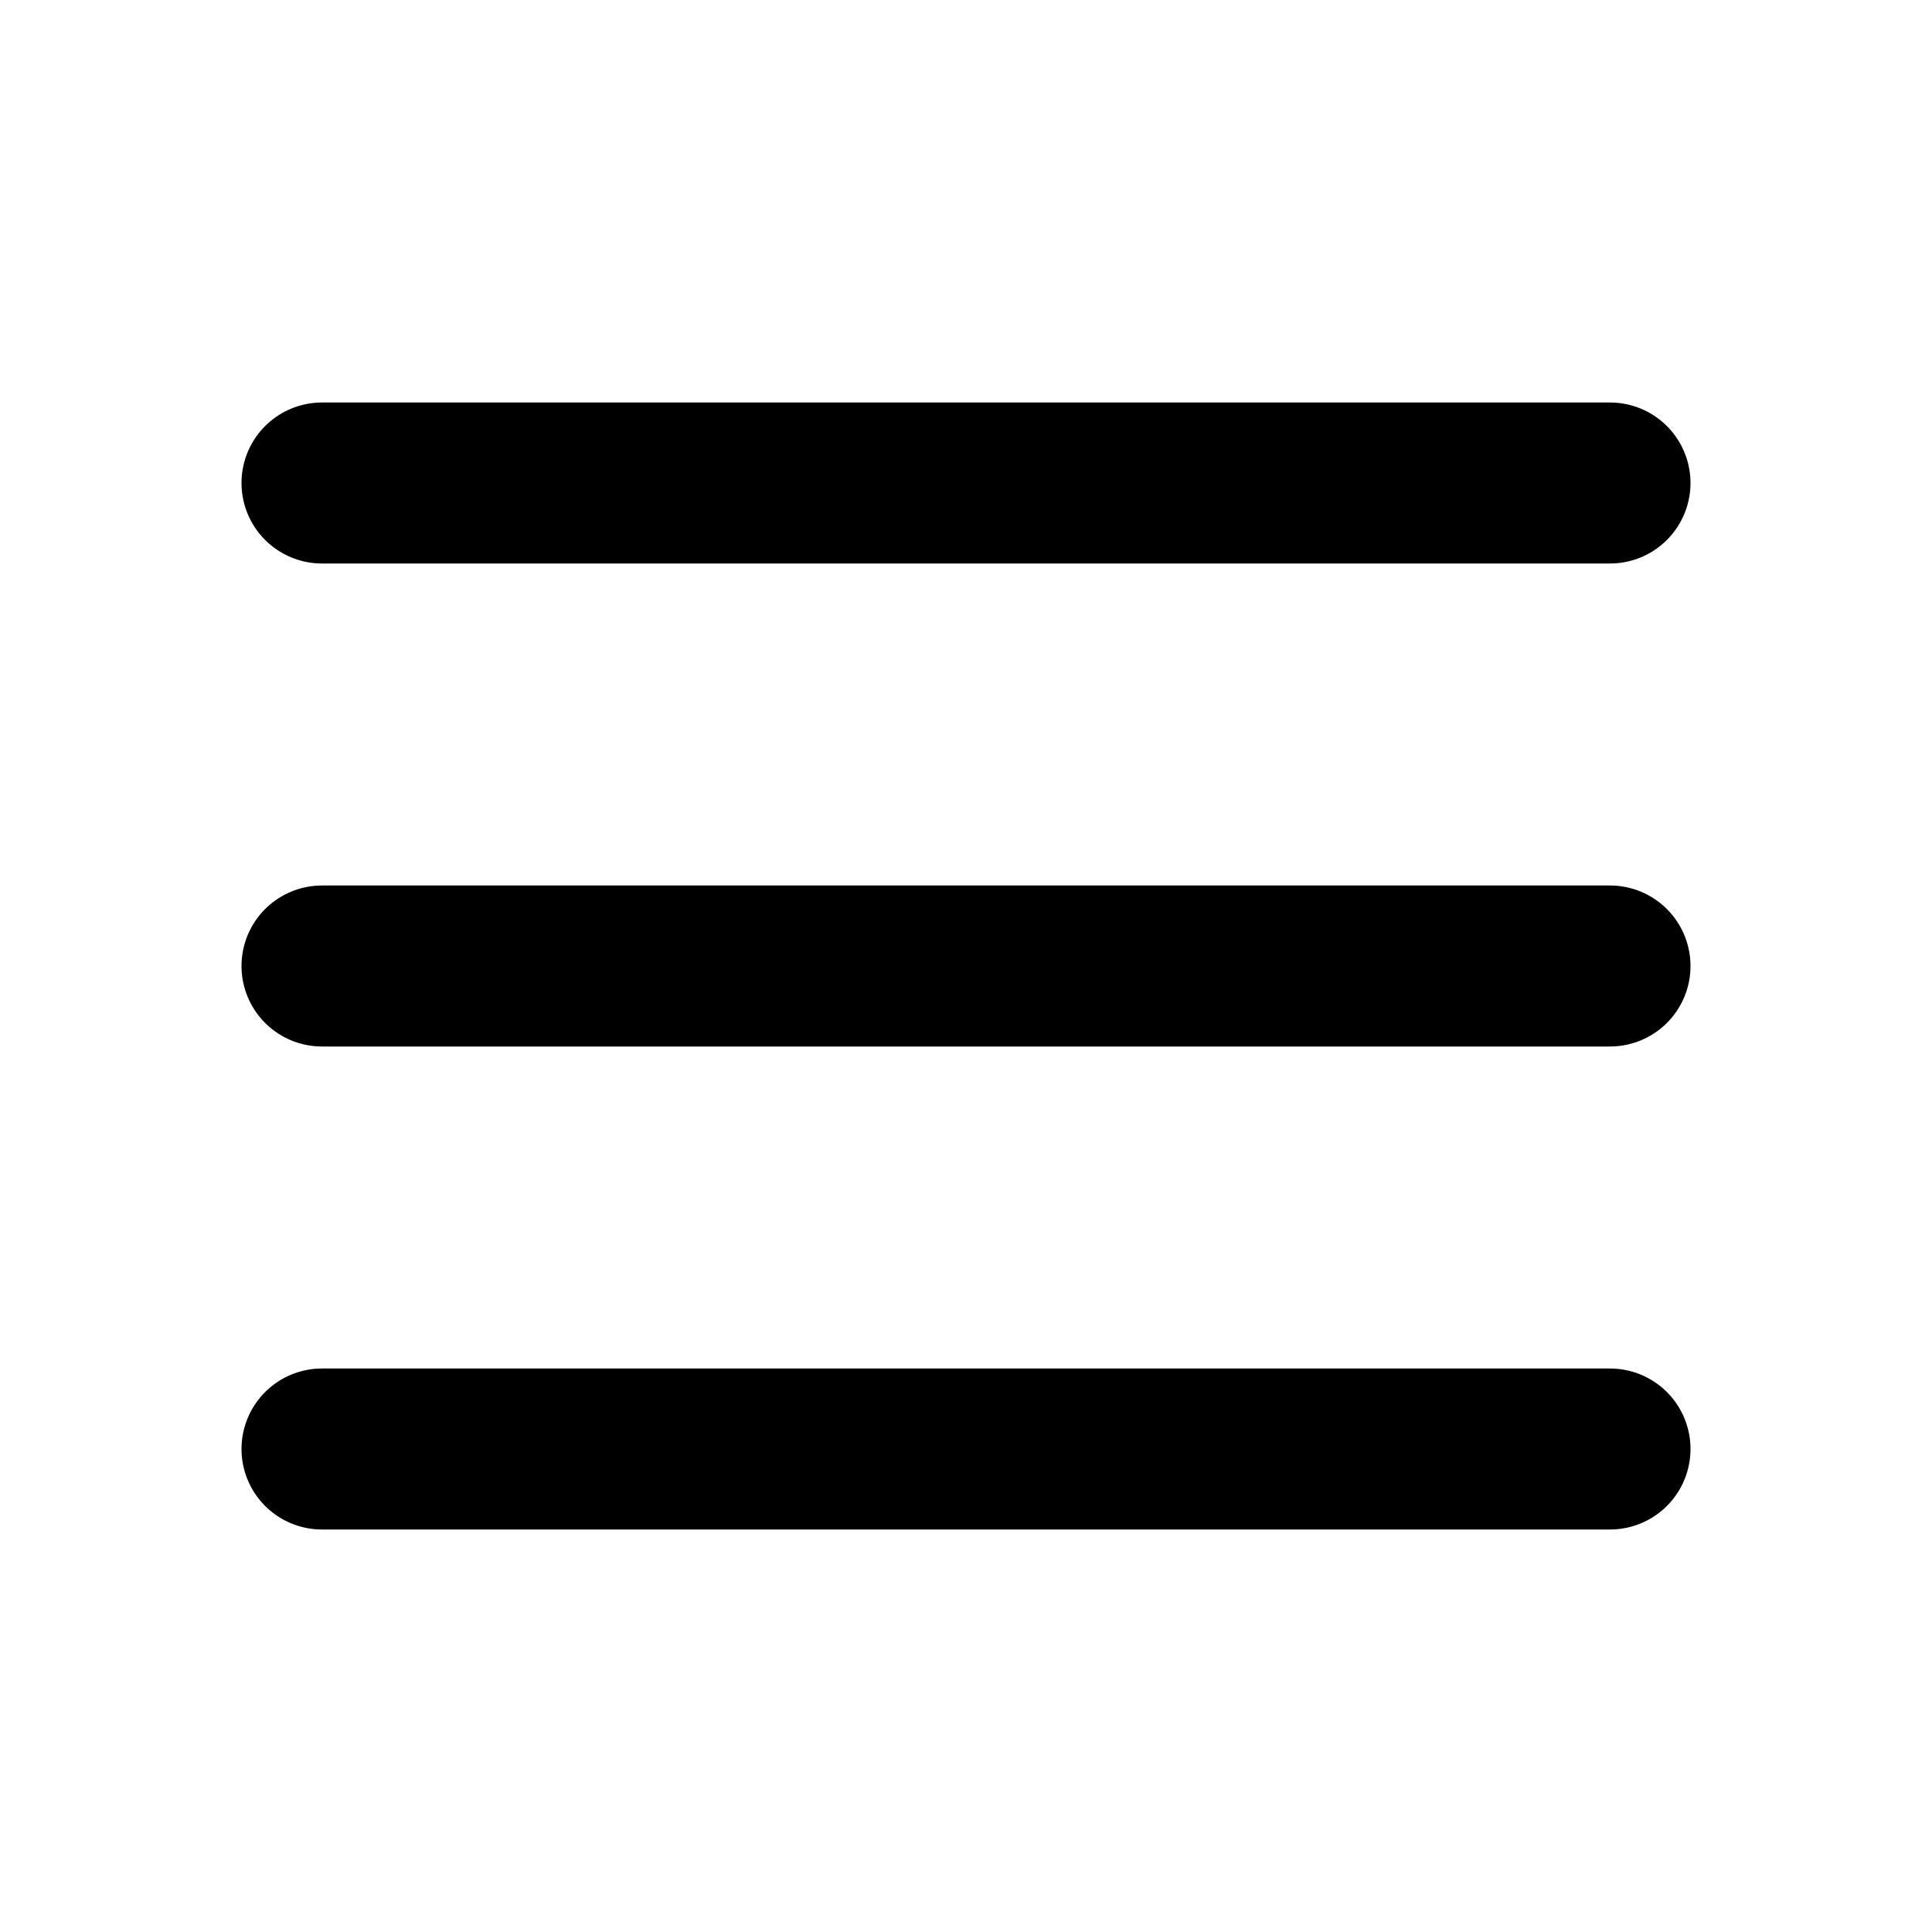
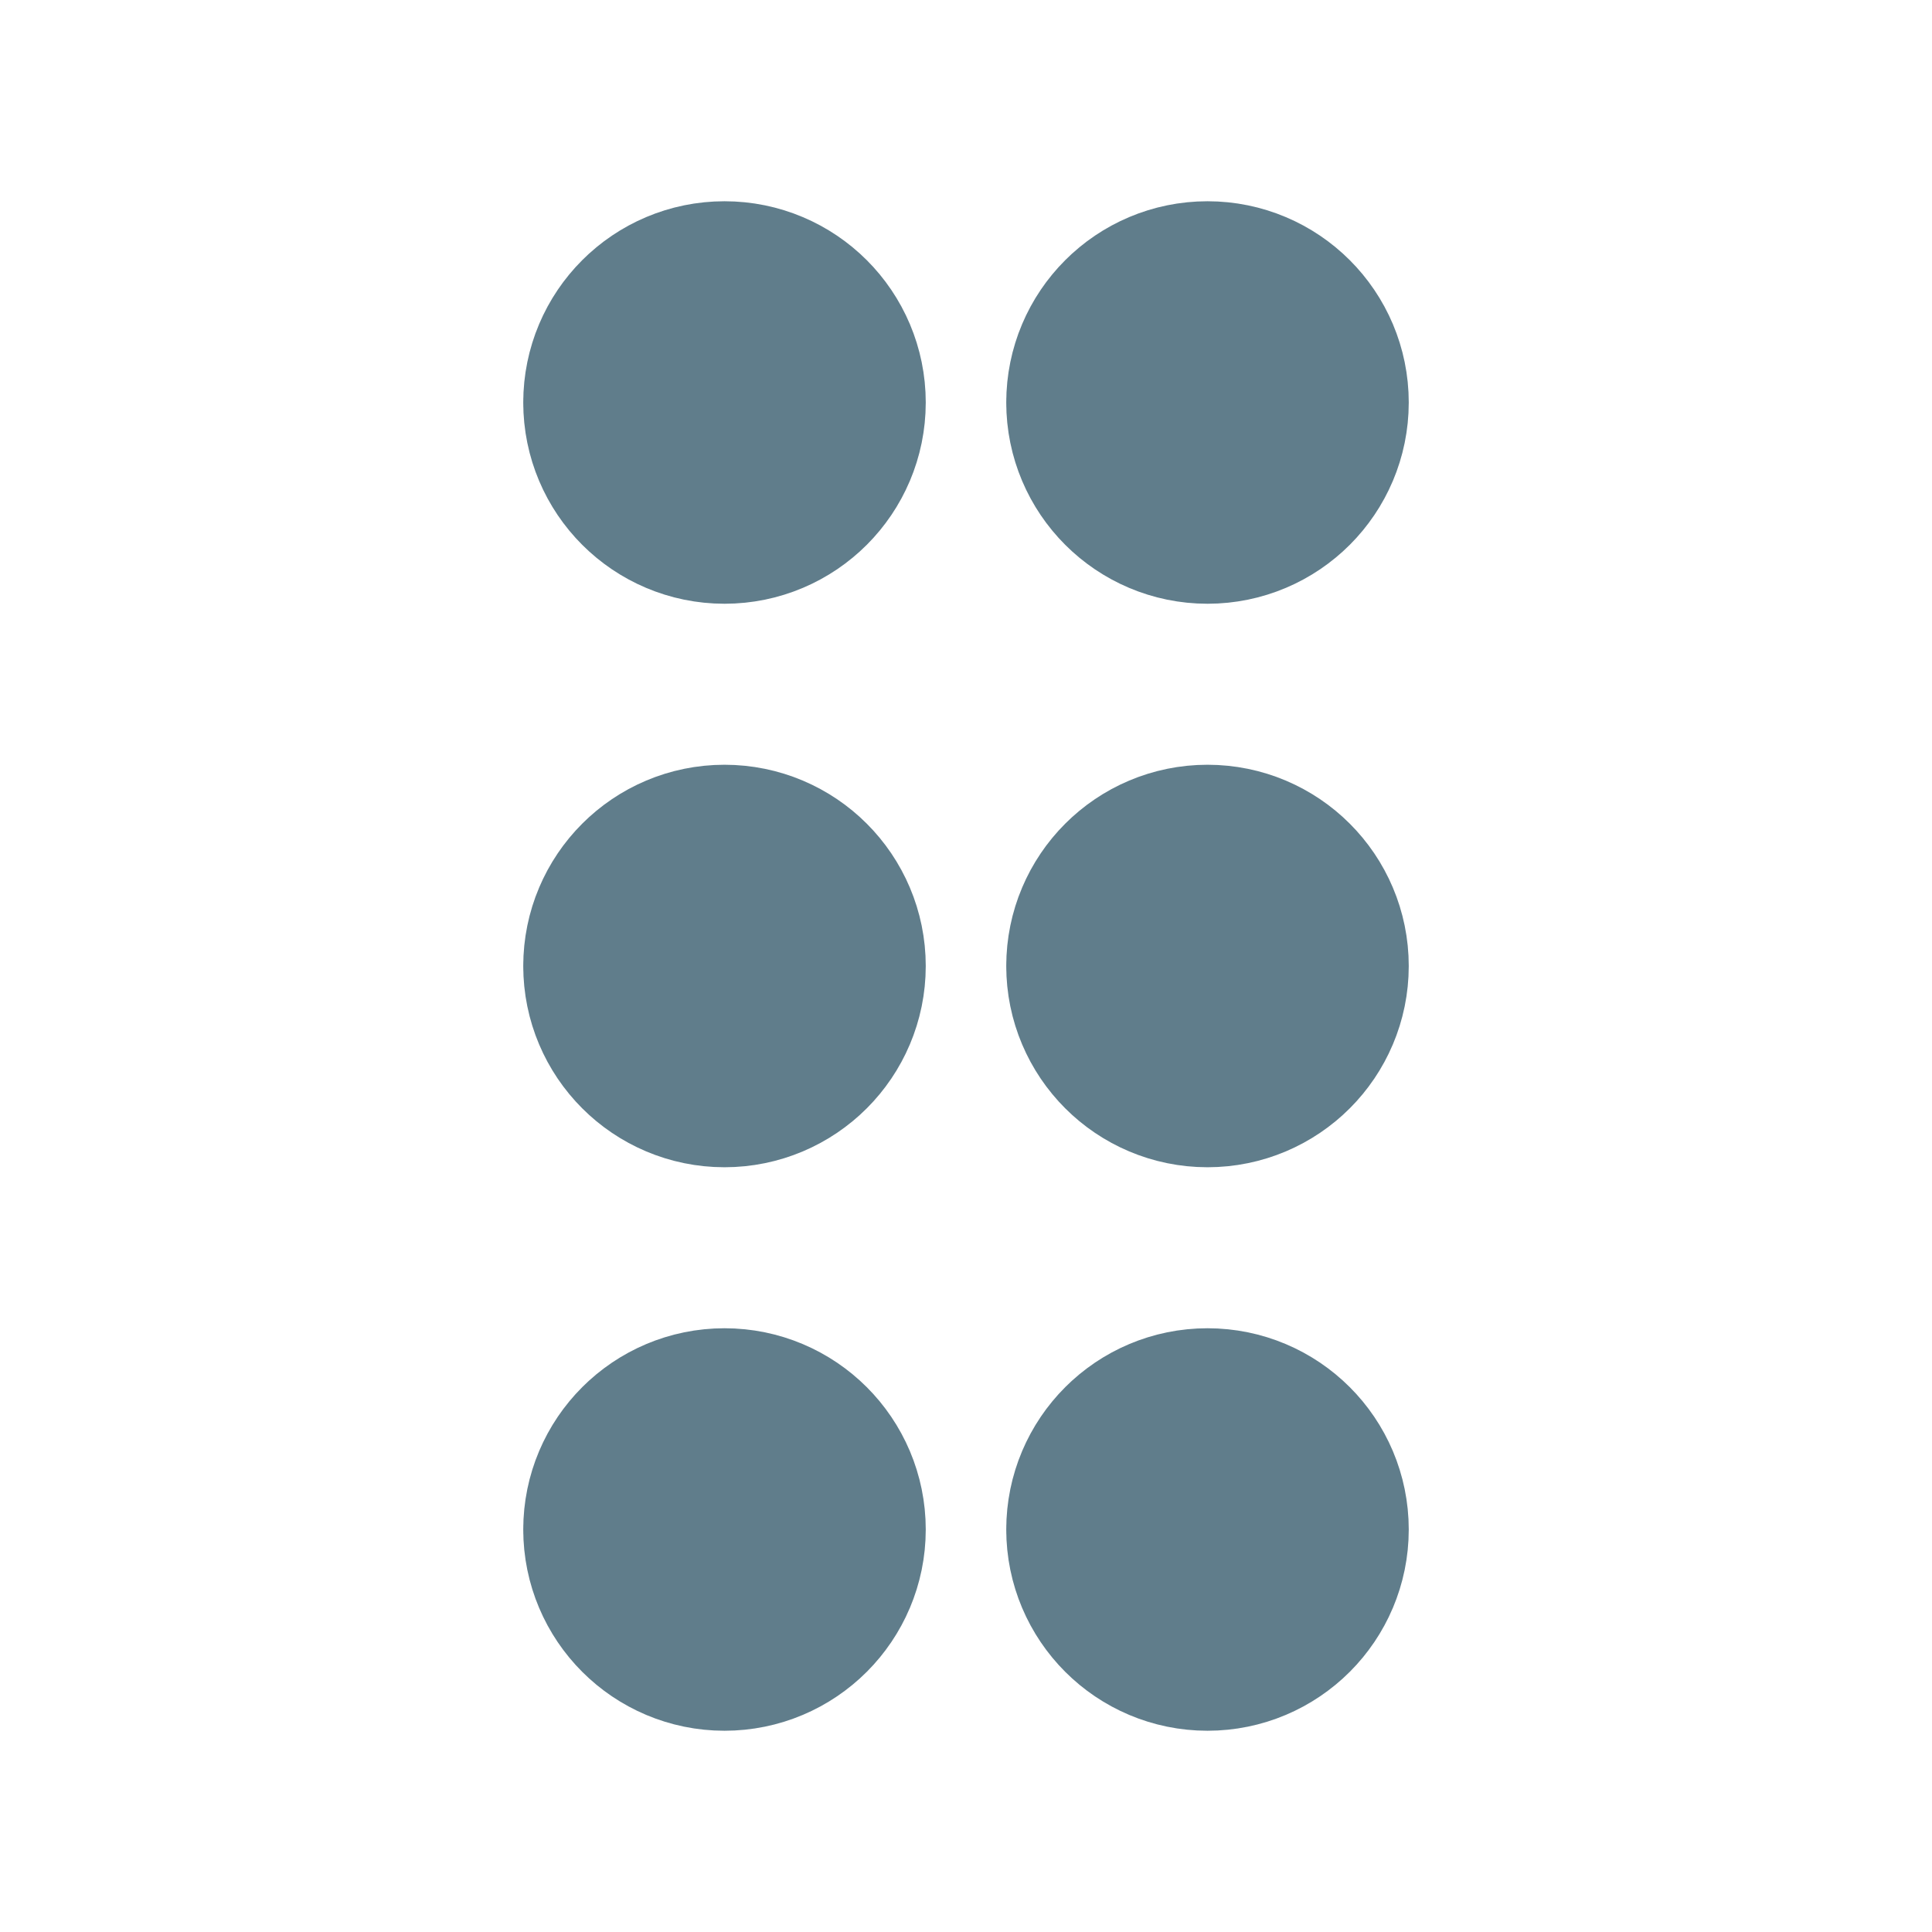
- <svg xmlns="http://www.w3.org/2000/svg" width="24" height="24" viewBox="0 0 24 24" fill="none" stroke="currentColor" stroke-width="2" stroke-linecap="round" stroke-linejoin="round">
-   <path d="M4 6l16 0" />
-   <path d="M4 12l16 0" />
-   <path d="M4 18l16 0" />
+ <svg xmlns="http://www.w3.org/2000/svg" width="32" height="32" viewBox="0 0 24 24" fill="none" stroke="#607d8b" stroke-width="3" stroke-linecap="round" stroke-linejoin="round">
+   <path d="M9 5m-1 0a1 1 0 1 0 2 0a1 1 0 1 0 -2 0" />
+   <path d="M9 12m-1 0a1 1 0 1 0 2 0a1 1 0 1 0 -2 0" />
+   <path d="M9 19m-1 0a1 1 0 1 0 2 0a1 1 0 1 0 -2 0" />
+   <path d="M15 5m-1 0a1 1 0 1 0 2 0a1 1 0 1 0 -2 0" />
+   <path d="M15 12m-1 0a1 1 0 1 0 2 0a1 1 0 1 0 -2 0" />
+   <path d="M15 19m-1 0a1 1 0 1 0 2 0a1 1 0 1 0 -2 0" />
</svg>
